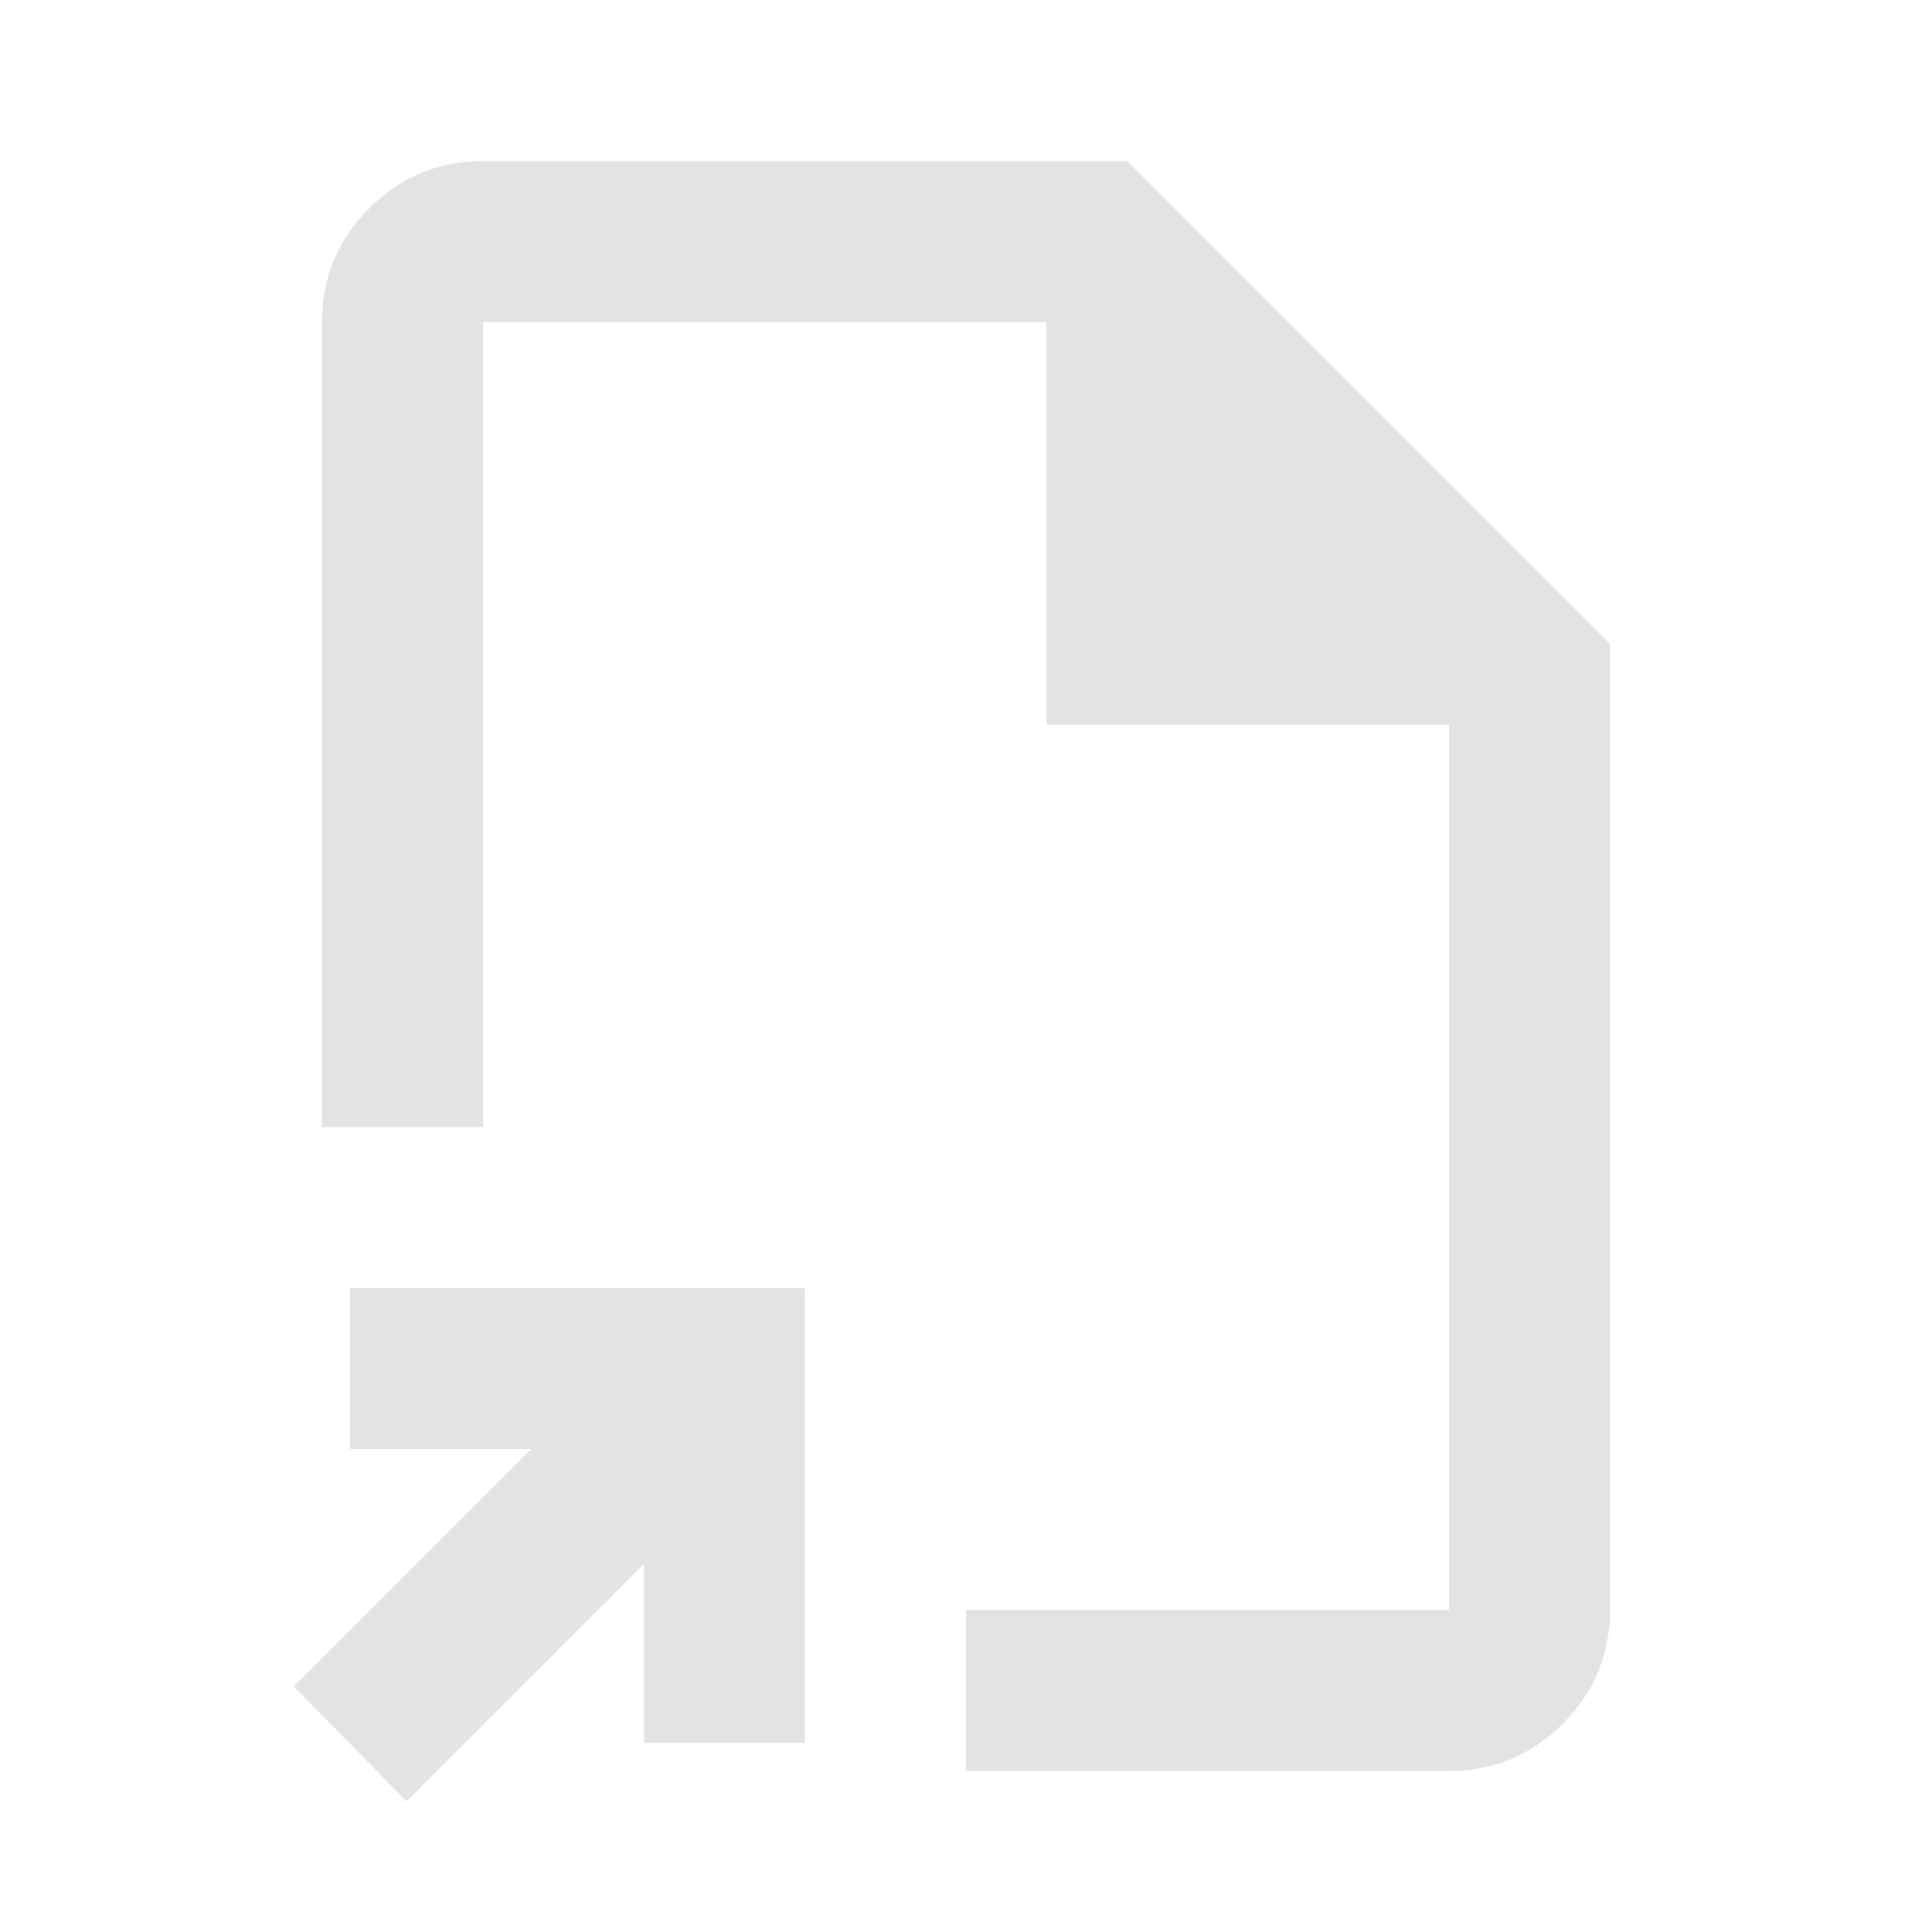
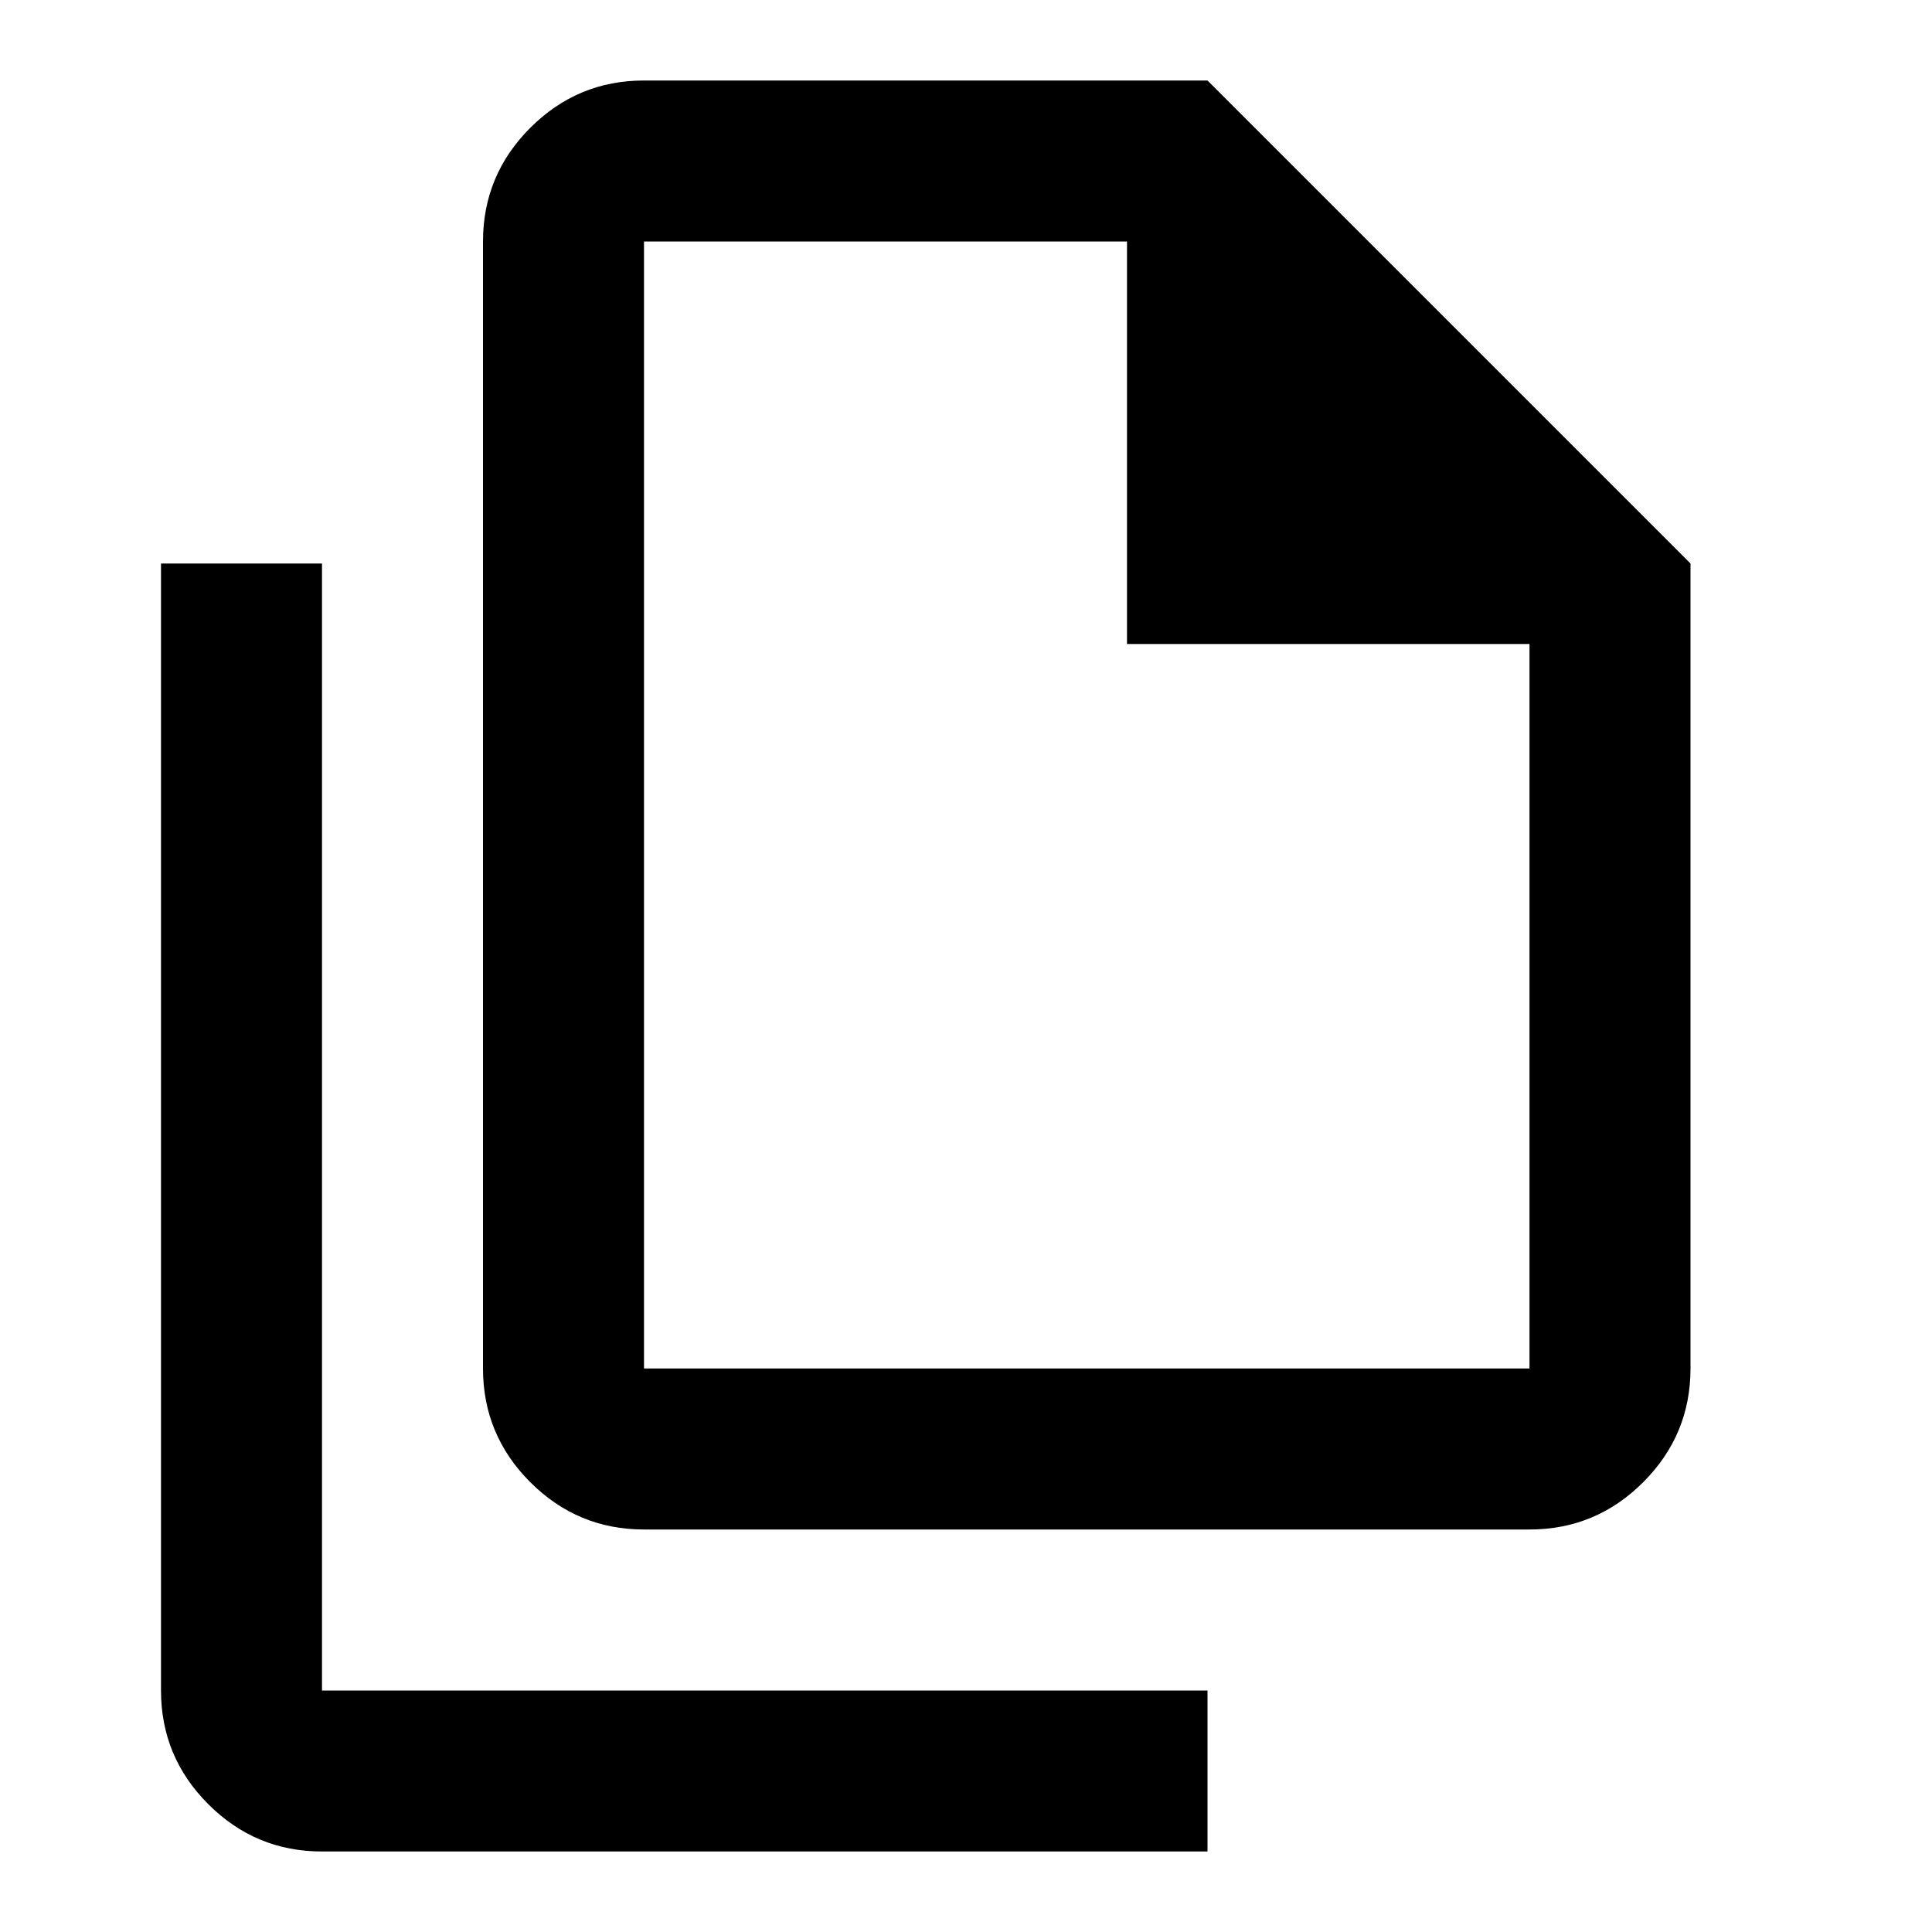
- <svg xmlns="http://www.w3.org/2000/svg" height="24px" viewBox="0 -960 960 960" width="24px" fill="#e3e3e3">
-   <path d="M480-480ZM202-65l-56-57 118-118h-90v-80h226v226h-80v-89L202-65Zm278-15v-80h240v-440H520v-200H240v400h-80v-400q0-33 23.5-56.5T240-880h320l240 240v480q0 33-23.5 56.5T720-80H480Z" />
+ <svg xmlns="http://www.w3.org/2000/svg" height="24px" viewBox="0 -960 960 960" width="24px" fill="#000000">
+   <path d="M760-200H320q-33 0-56.5-23.5T240-280v-560q0-33 23.5-56.5T320-920h280l240 240v400q0 33-23.5 56.5T760-200ZM560-640v-200H320v560h440v-360H560ZM160-40q-33 0-56.5-23.5T80-120v-560h80v560h440v80H160Zm160-800v200-200 560-560Z" />
</svg>
